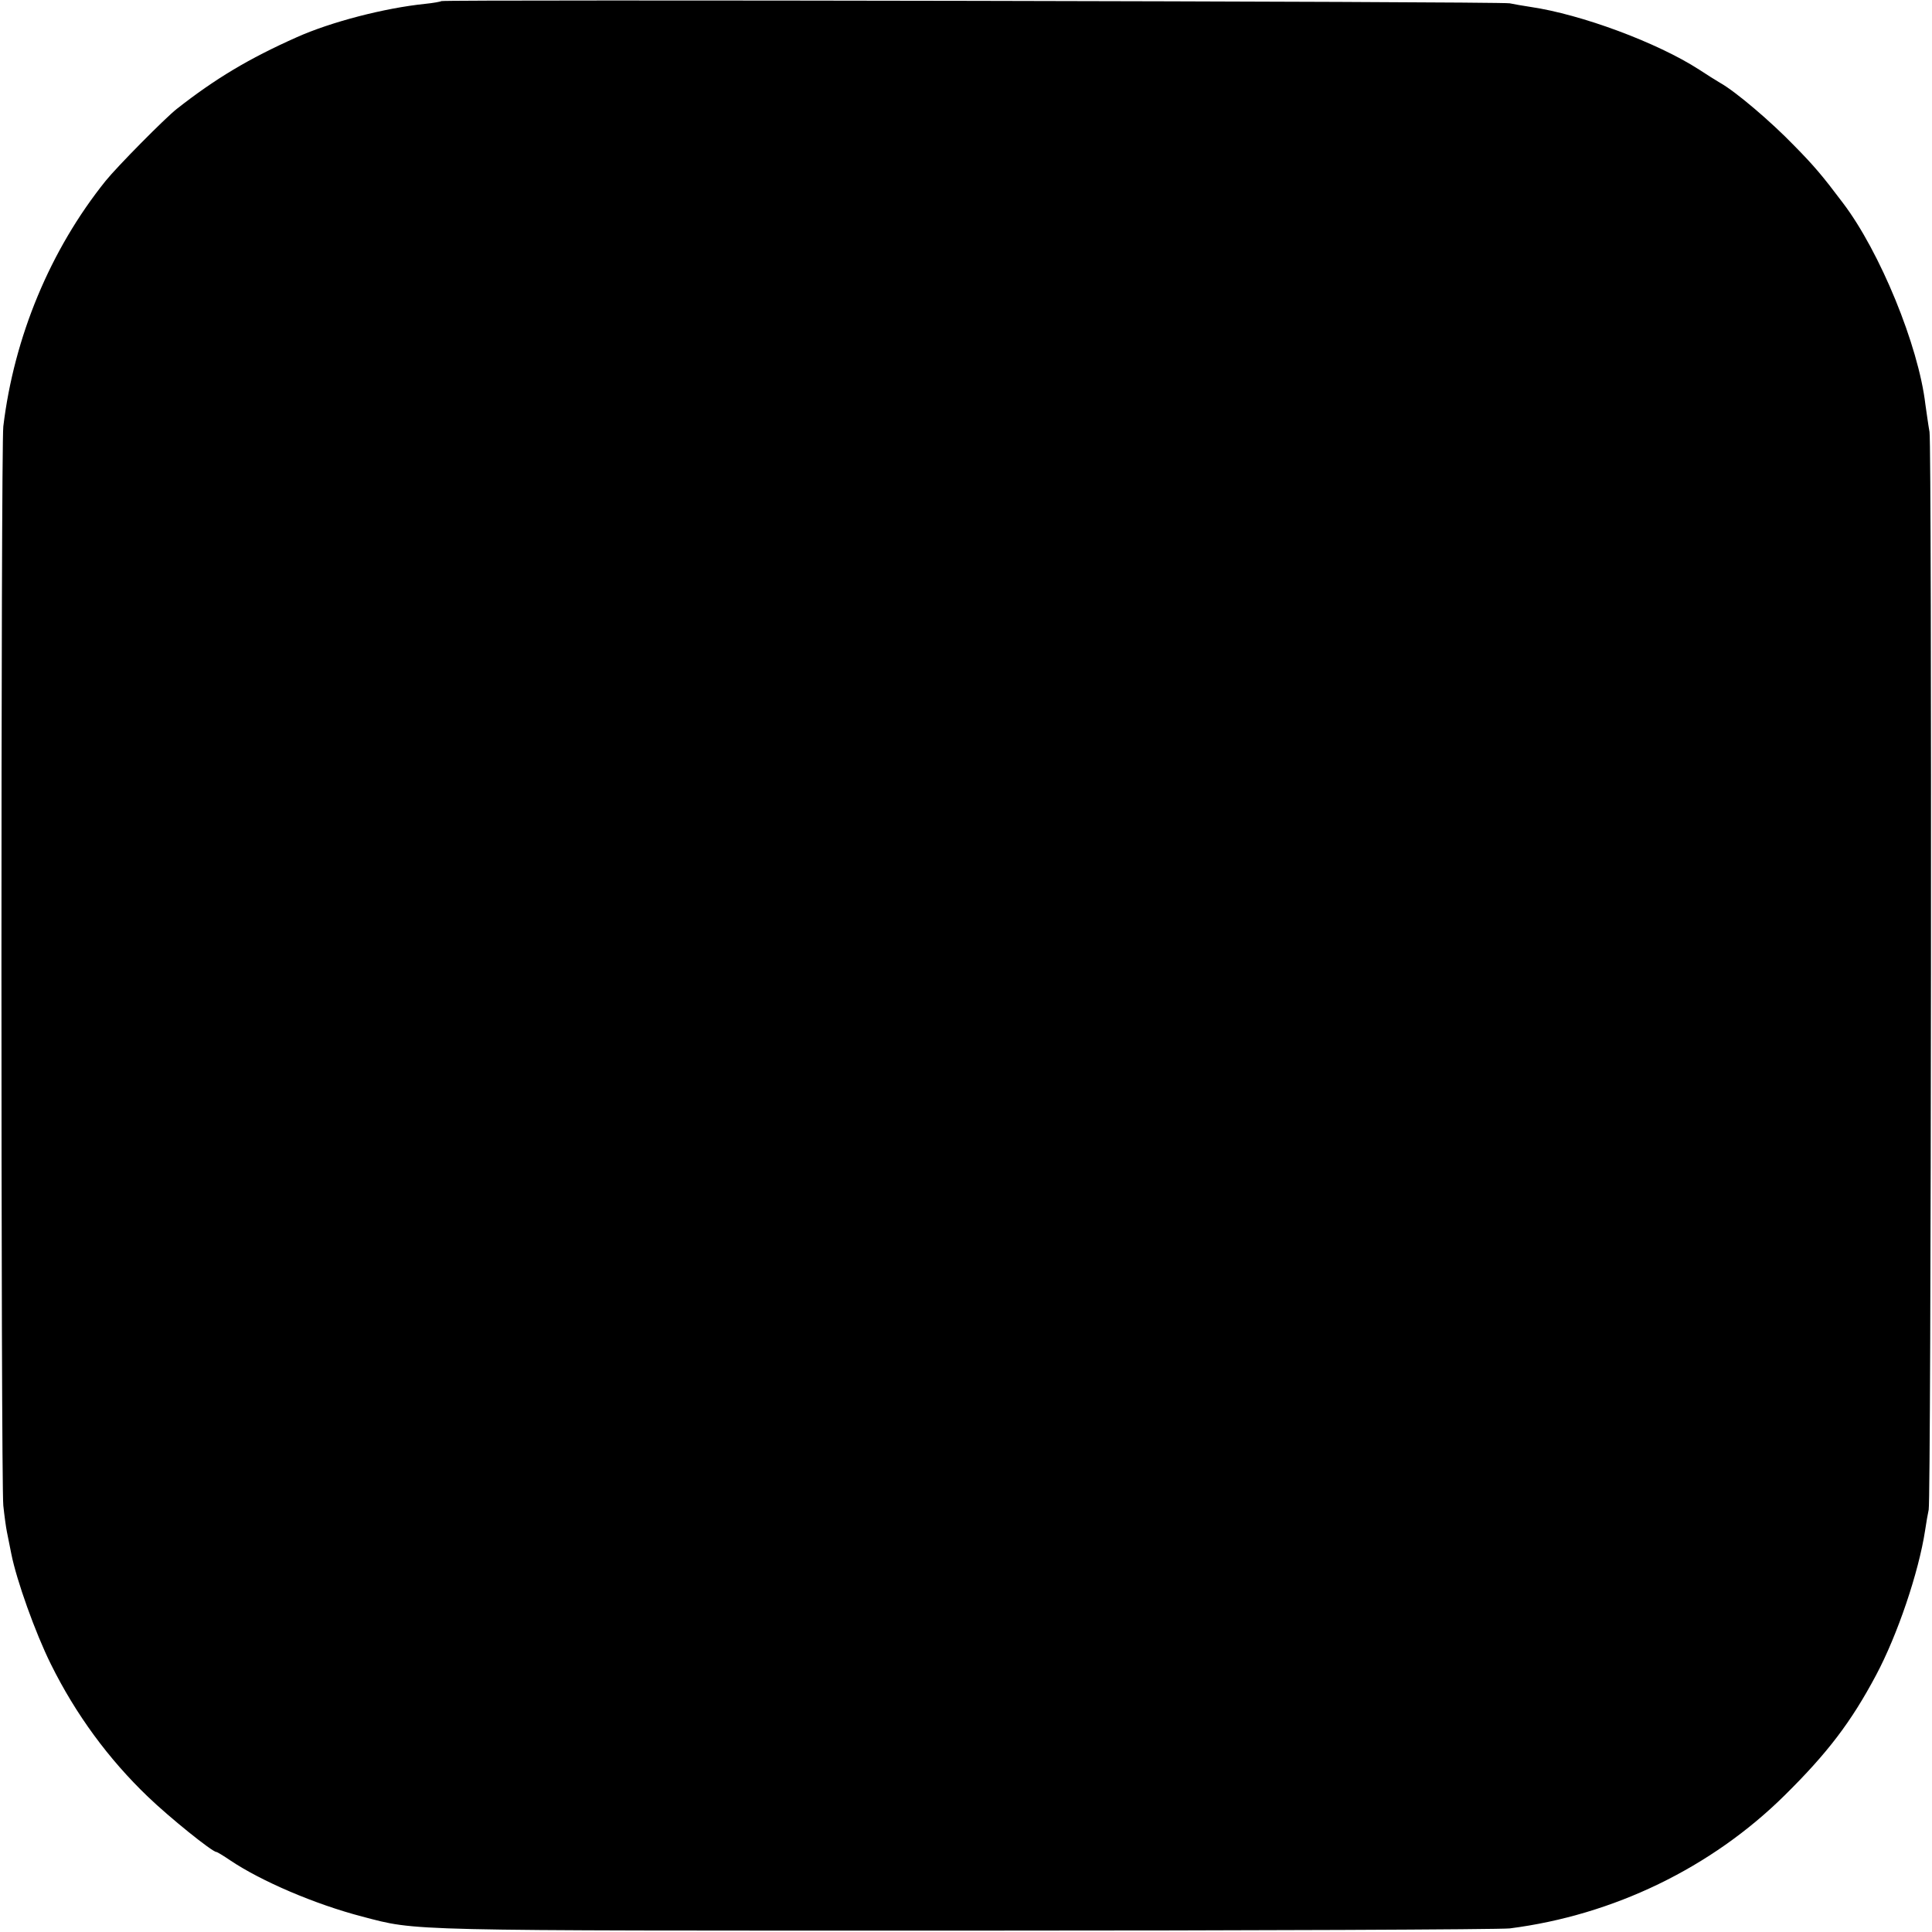
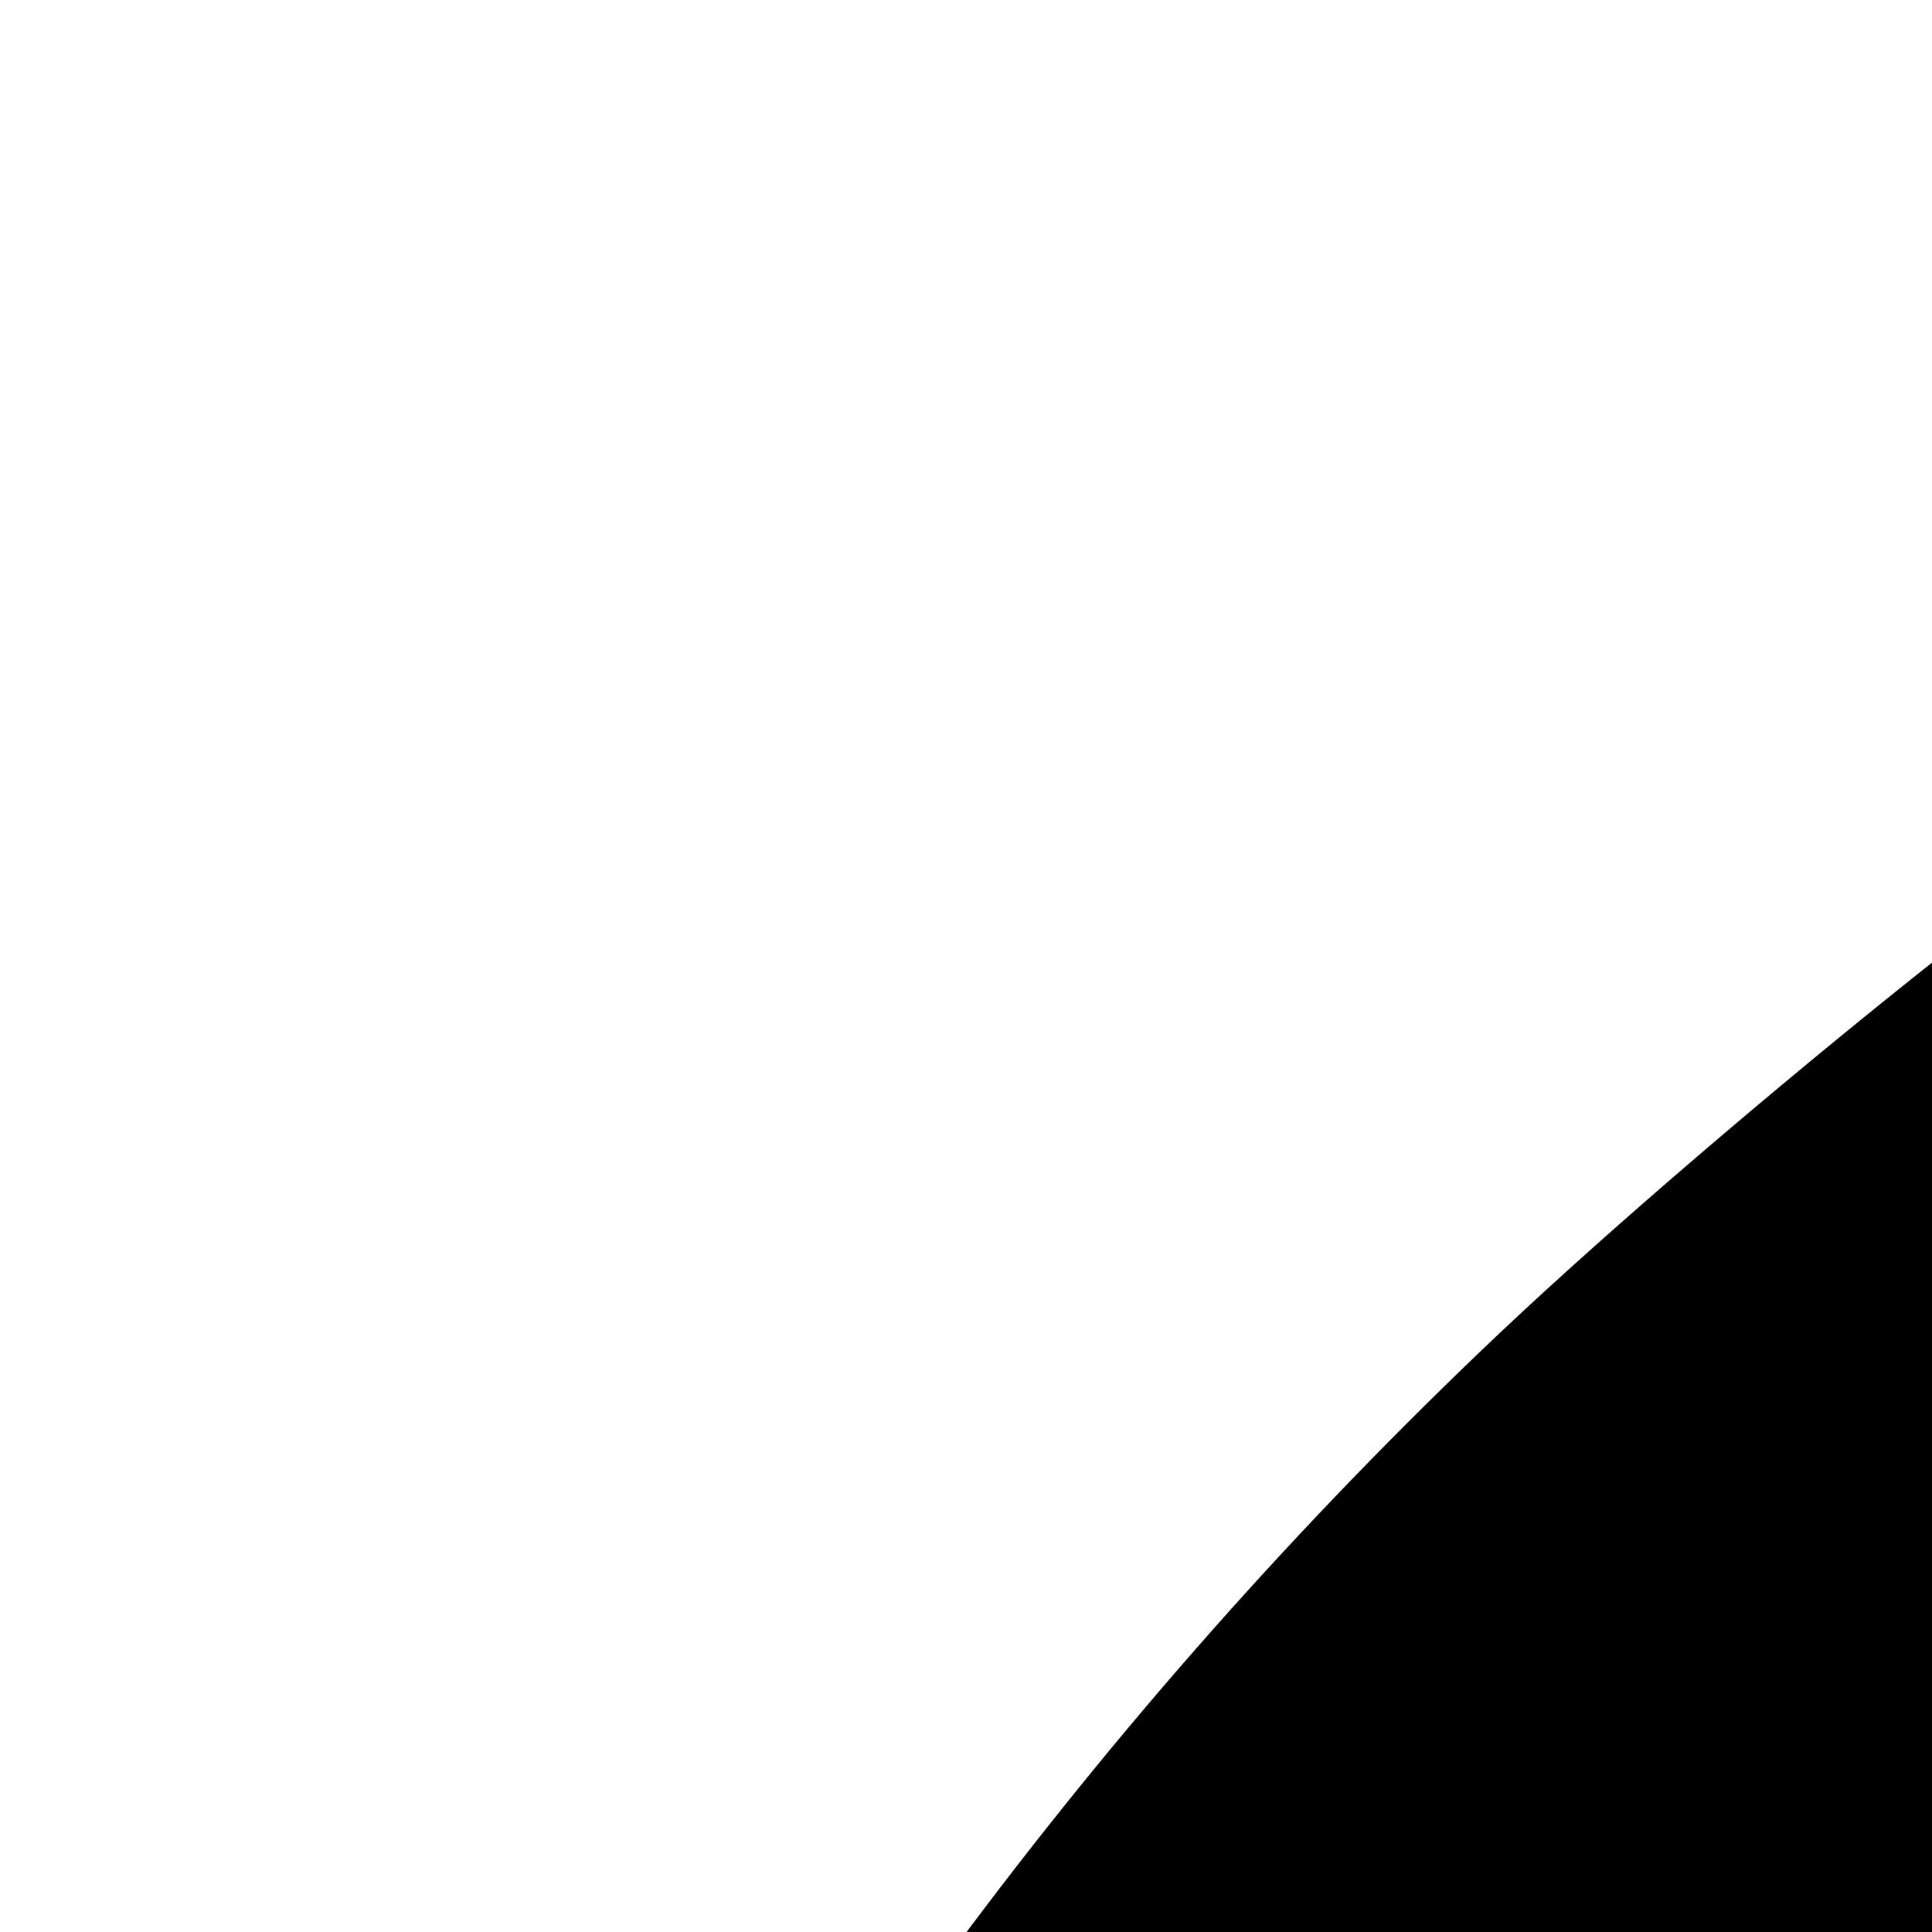
<svg xmlns="http://www.w3.org/2000/svg" version="1.0" width="700pt" height="700pt" viewBox="0 0 700 700" preserveAspectRatio="xMidYMid meet">
-   <g transform="translate(0,700) scale(0.1,-0.1)" fill="#000000" stroke="none">
+   <g transform="tranneutral(0,700) scale(0.1,-0.1)" fill="#000000" stroke="none">
    <path d="M1599 6996 c-2 -2 -29 -7 -59 -10 -146 -15 -340 -65 -465 -121 -173 -77 -295 -150 -435 -260 -43 -34 -215 -208 -257 -260 -201 -250 -332 -566 -371 -890 -9 -80 -9 -3820 0 -3910 4 -38 10 -81 13 -95 3 -14 10 -50 16 -80 19 -96 87 -286 143 -399 90 -182 209 -344 352 -481 78 -75 233 -200 248 -200 3 0 26 -14 51 -31 112 -75 305 -158 477 -203 203 -53 130 -51 2183 -51 1051 0 1939 4 1975 8 376 48 731 220 996 482 156 154 241 266 331 435 78 146 155 374 178 525 4 28 10 61 13 75 9 40 12 3850 3 3905 -5 28 -11 73 -15 100 -25 213 -165 554 -299 730 -73 97 -104 134 -177 208 -82 85 -212 196 -268 227 -15 9 -49 30 -76 48 -152 98 -427 200 -611 227 -27 4 -61 10 -75 13 -28 7 -3864 14 -3871 8z" />
  </g>
</svg>
